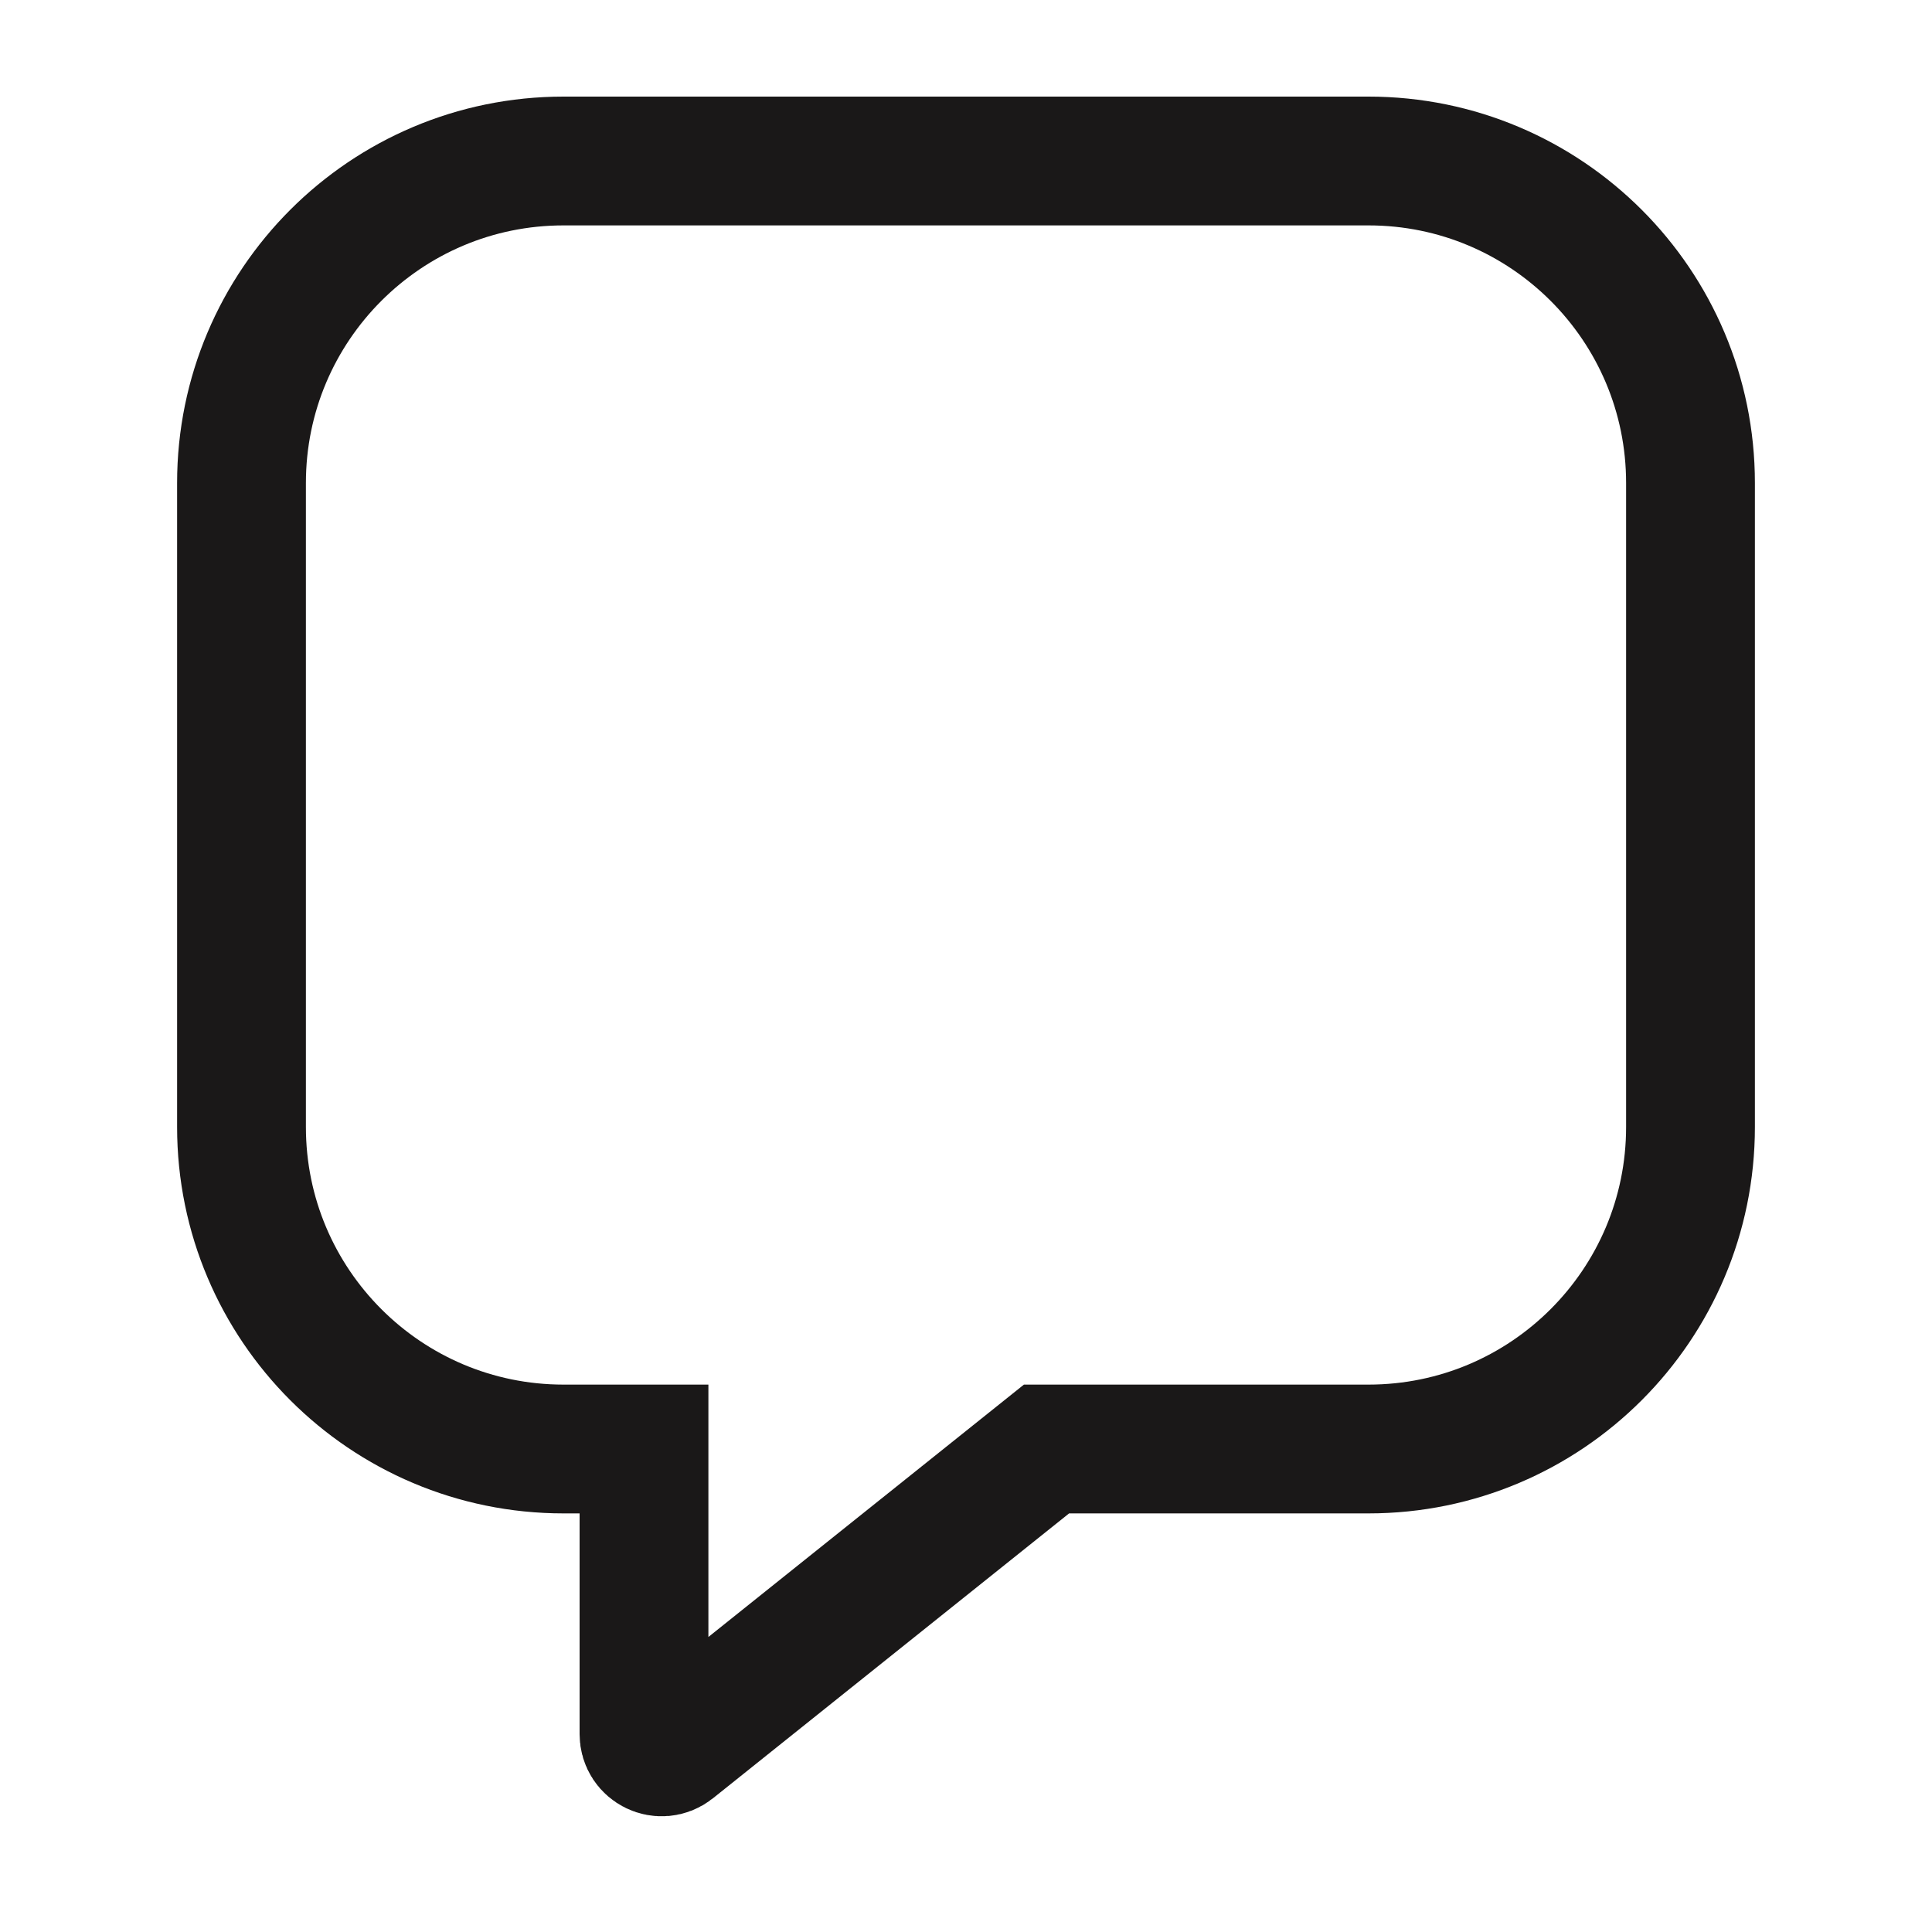
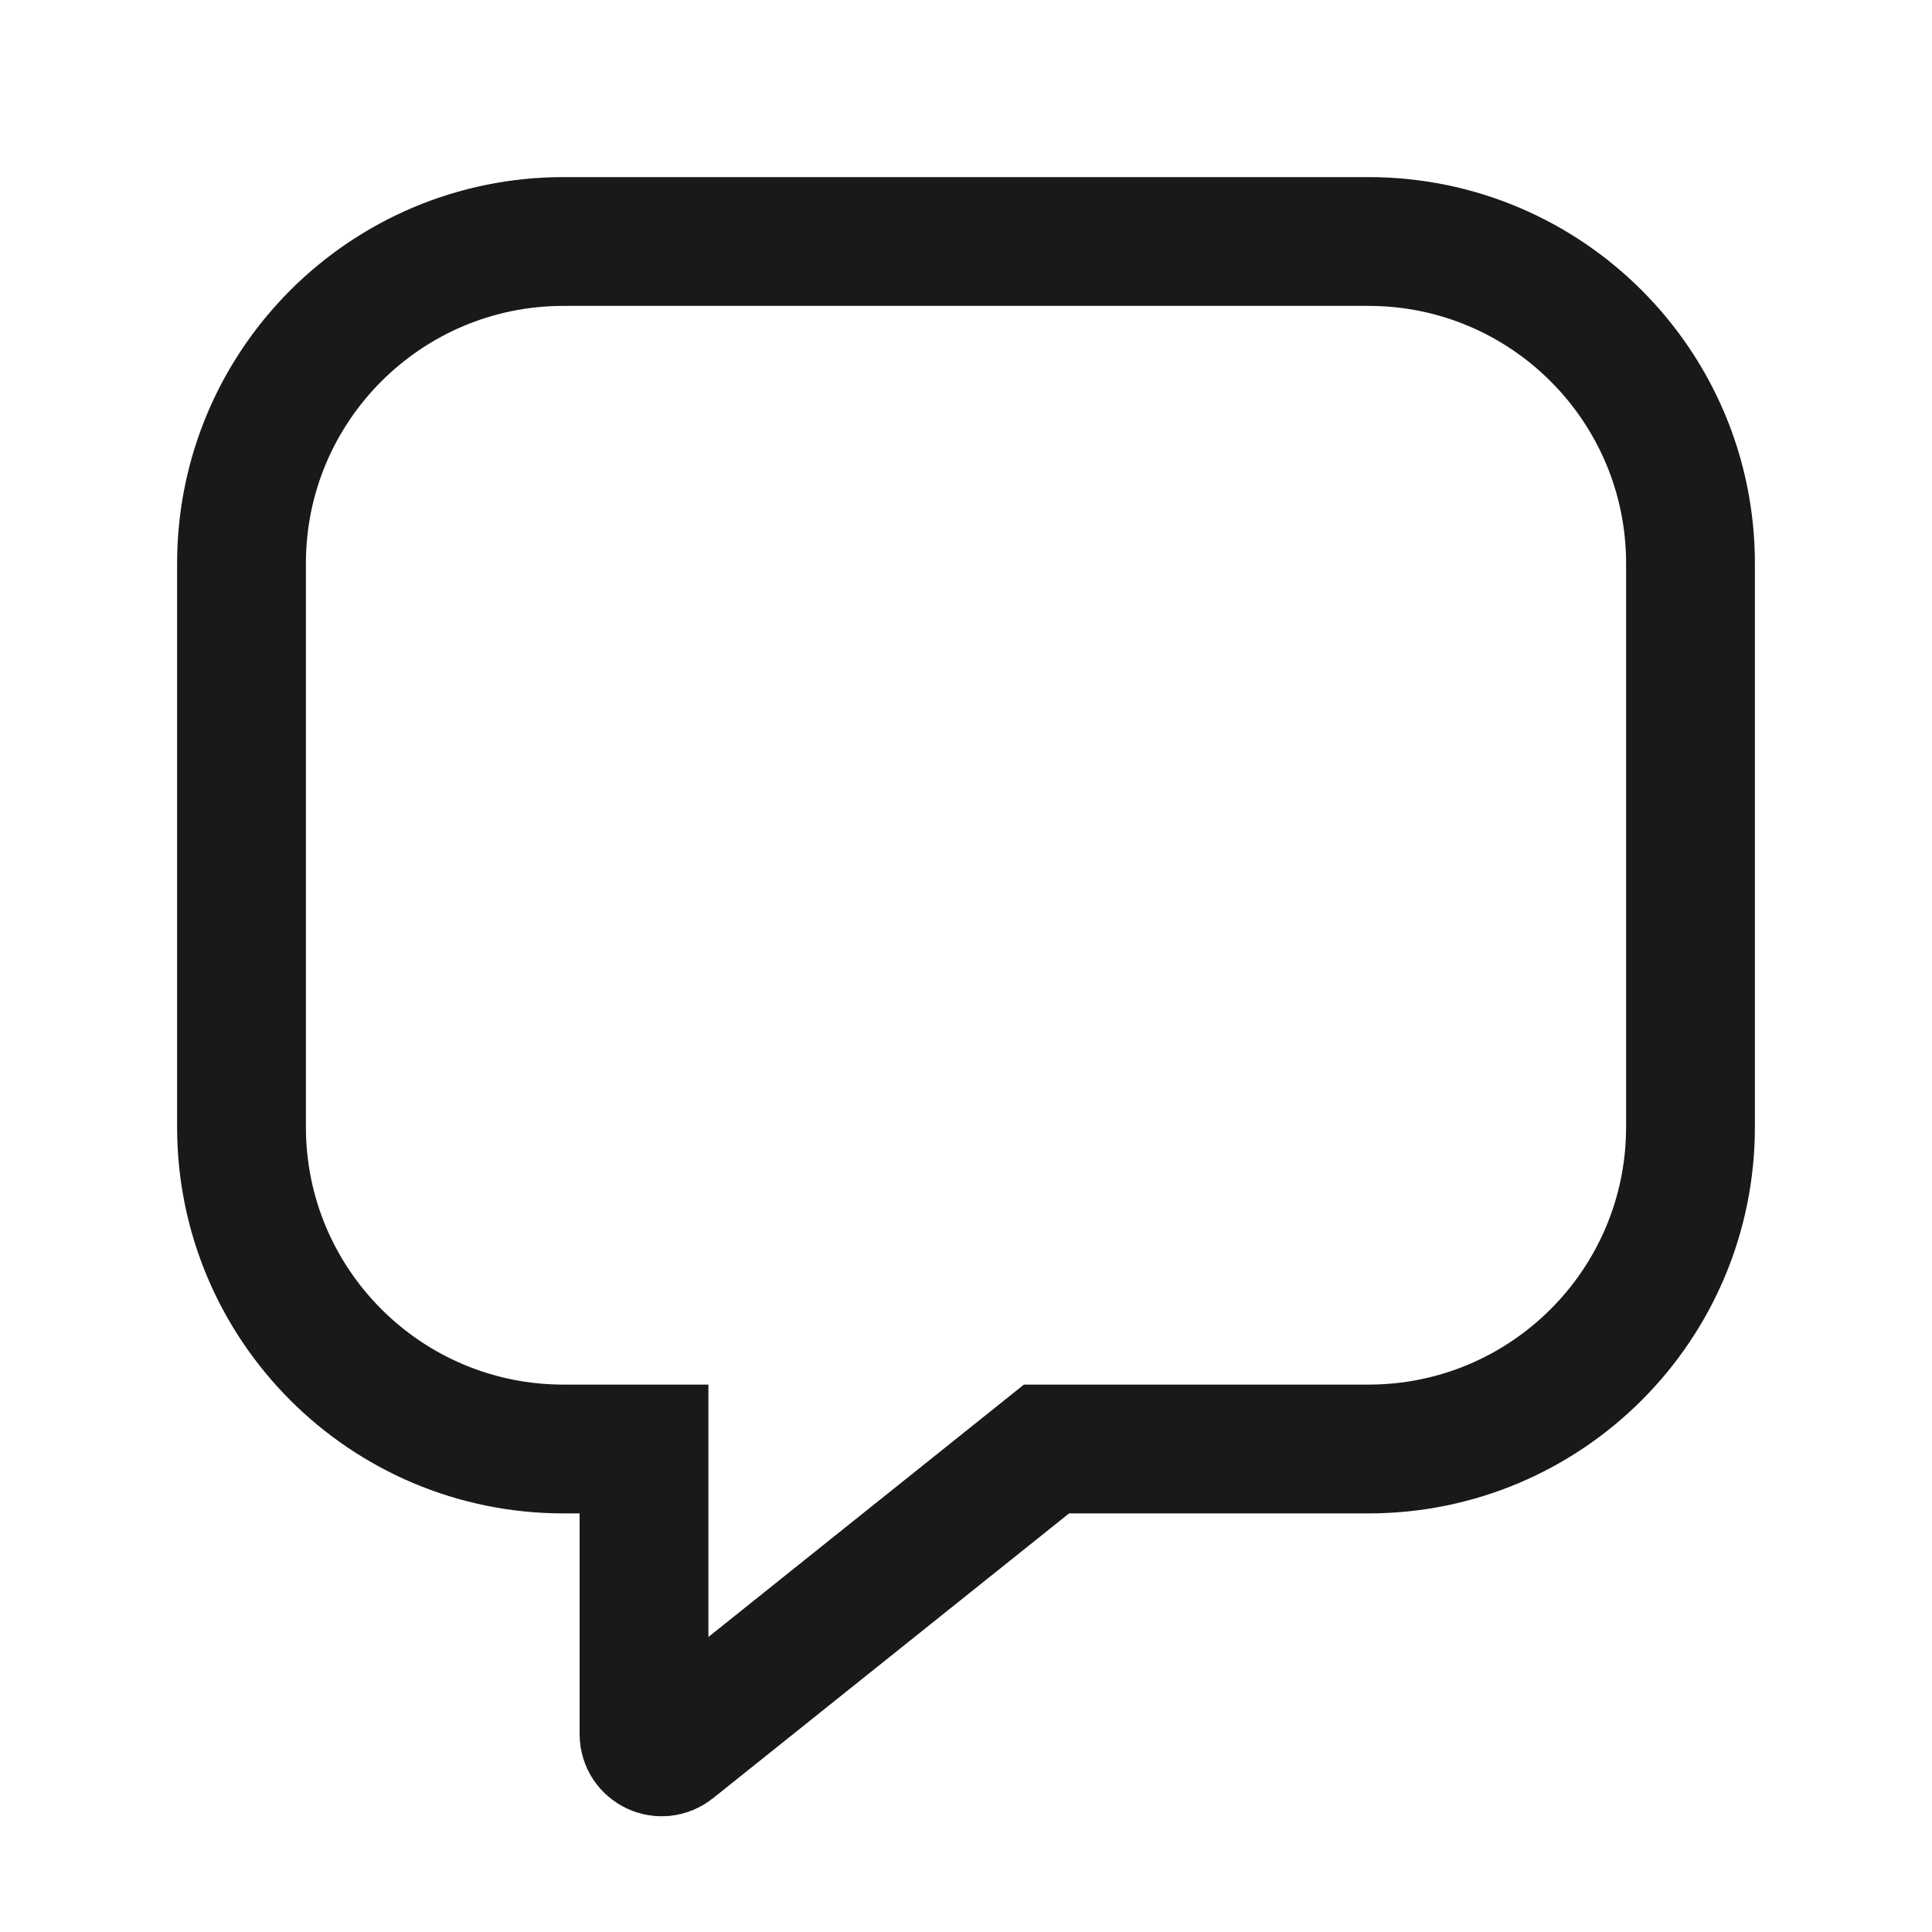
<svg xmlns="http://www.w3.org/2000/svg" width="24" height="24" viewBox="0 0 24 24" fill="none">
-   <path d="M3 6C3 3.791 4.791 2 7 2H17C19.209 2 21 3.791 21 6V14C21 16.209 19.209 18 17 18H13L8.357 21.714C8.213 21.829 8 21.727 8 21.542V18H7C4.791 18 3 16.209 3 14V6Z" stroke="#1A1818" style="stroke:#1A1818;stroke:color(display-p3 0.102 0.094 0.094);stroke-opacity:1;" stroke-width="1.6" />
+   <path d="M3 7C3 4.791 4.791 3 7 3H17C19.209 3 21 4.791 21 7V14C21 16.209 19.209 18 17 18H13L8.357 21.714C8.213 21.829 8 21.727 8 21.542V18H7C4.791 18 3 16.209 3 14V7Z" stroke="#1A1818" style="stroke:#1A1818;stroke:color(display-p3 0.102 0.094 0.094);stroke-opacity:1;" stroke-width="1.6" />
</svg>
